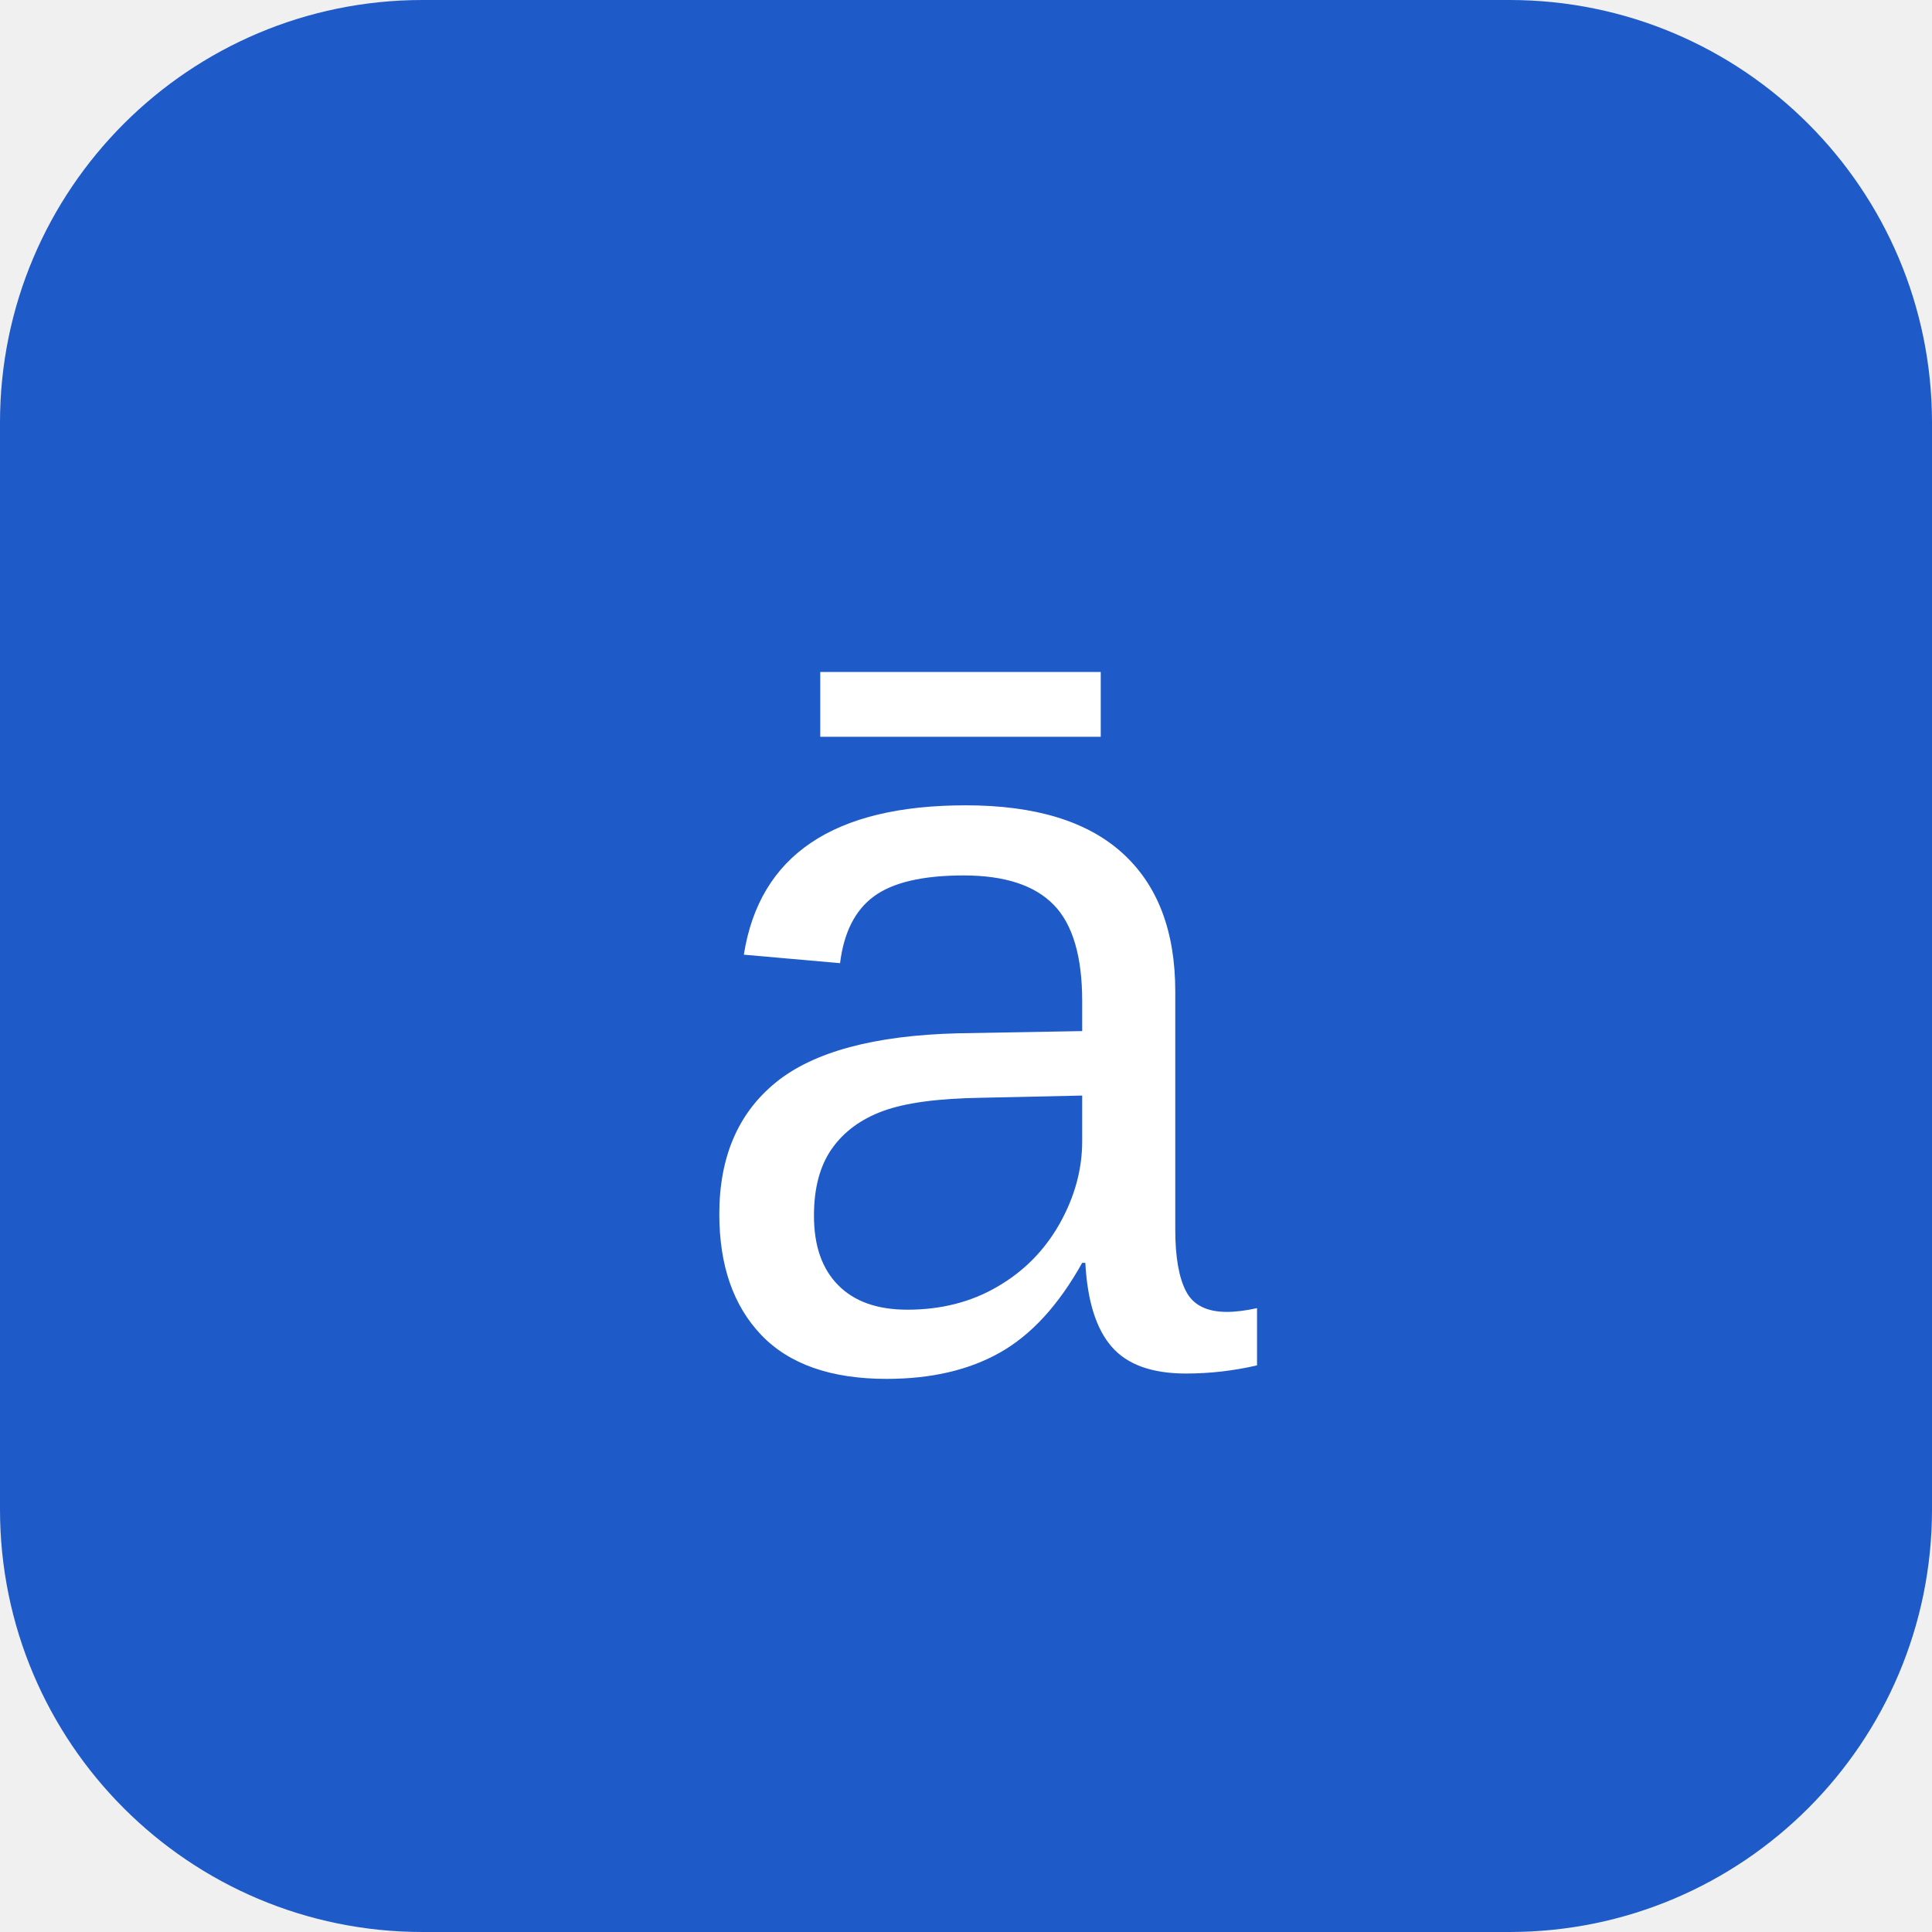
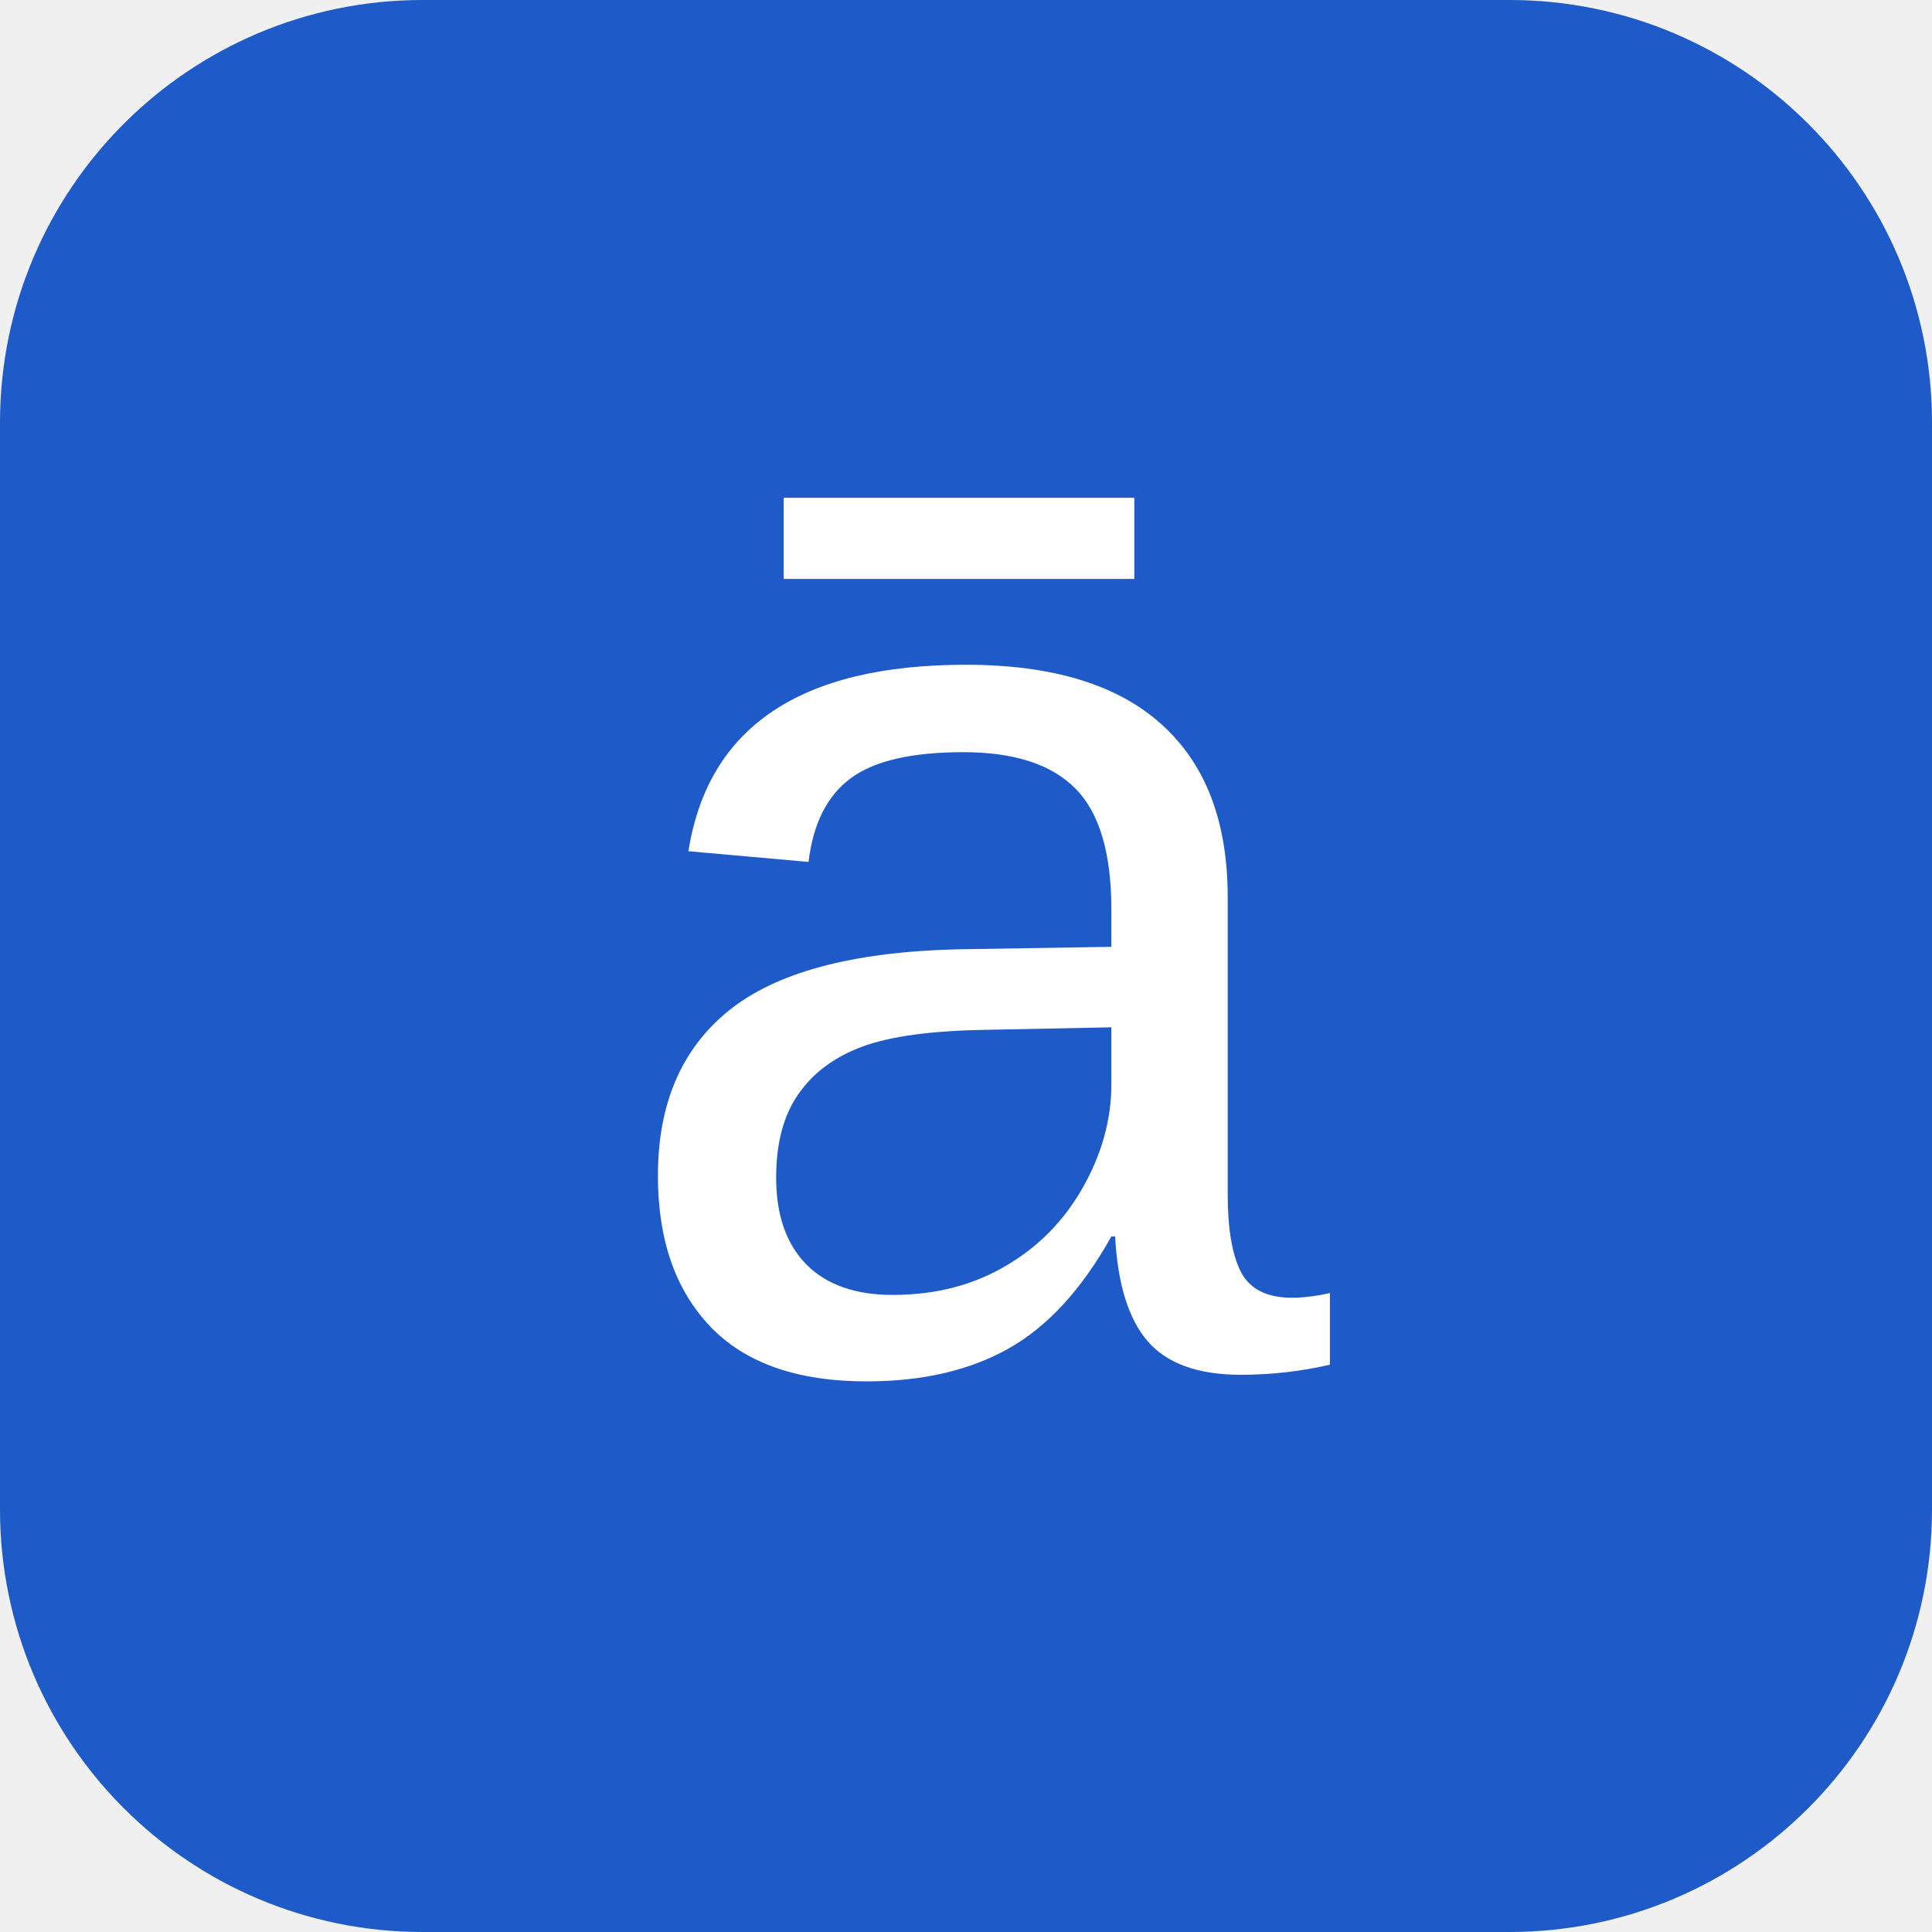
<svg xmlns="http://www.w3.org/2000/svg" viewBox="0 0 96 96">
  <rect width="96" height="96" rx="21" fill="#1e5ac8" />
-   <text x="48" y="68" font-family="Segoe UI, Arial, sans-serif" font-size="52" font-weight="400" fill="white" text-anchor="middle">ā</text>
+   <text x="48" y="68" font-family="Segoe UI, Arial, sans-serif" font-size="65" font-weight="400" fill="white" text-anchor="middle">ā</text>
</svg>
